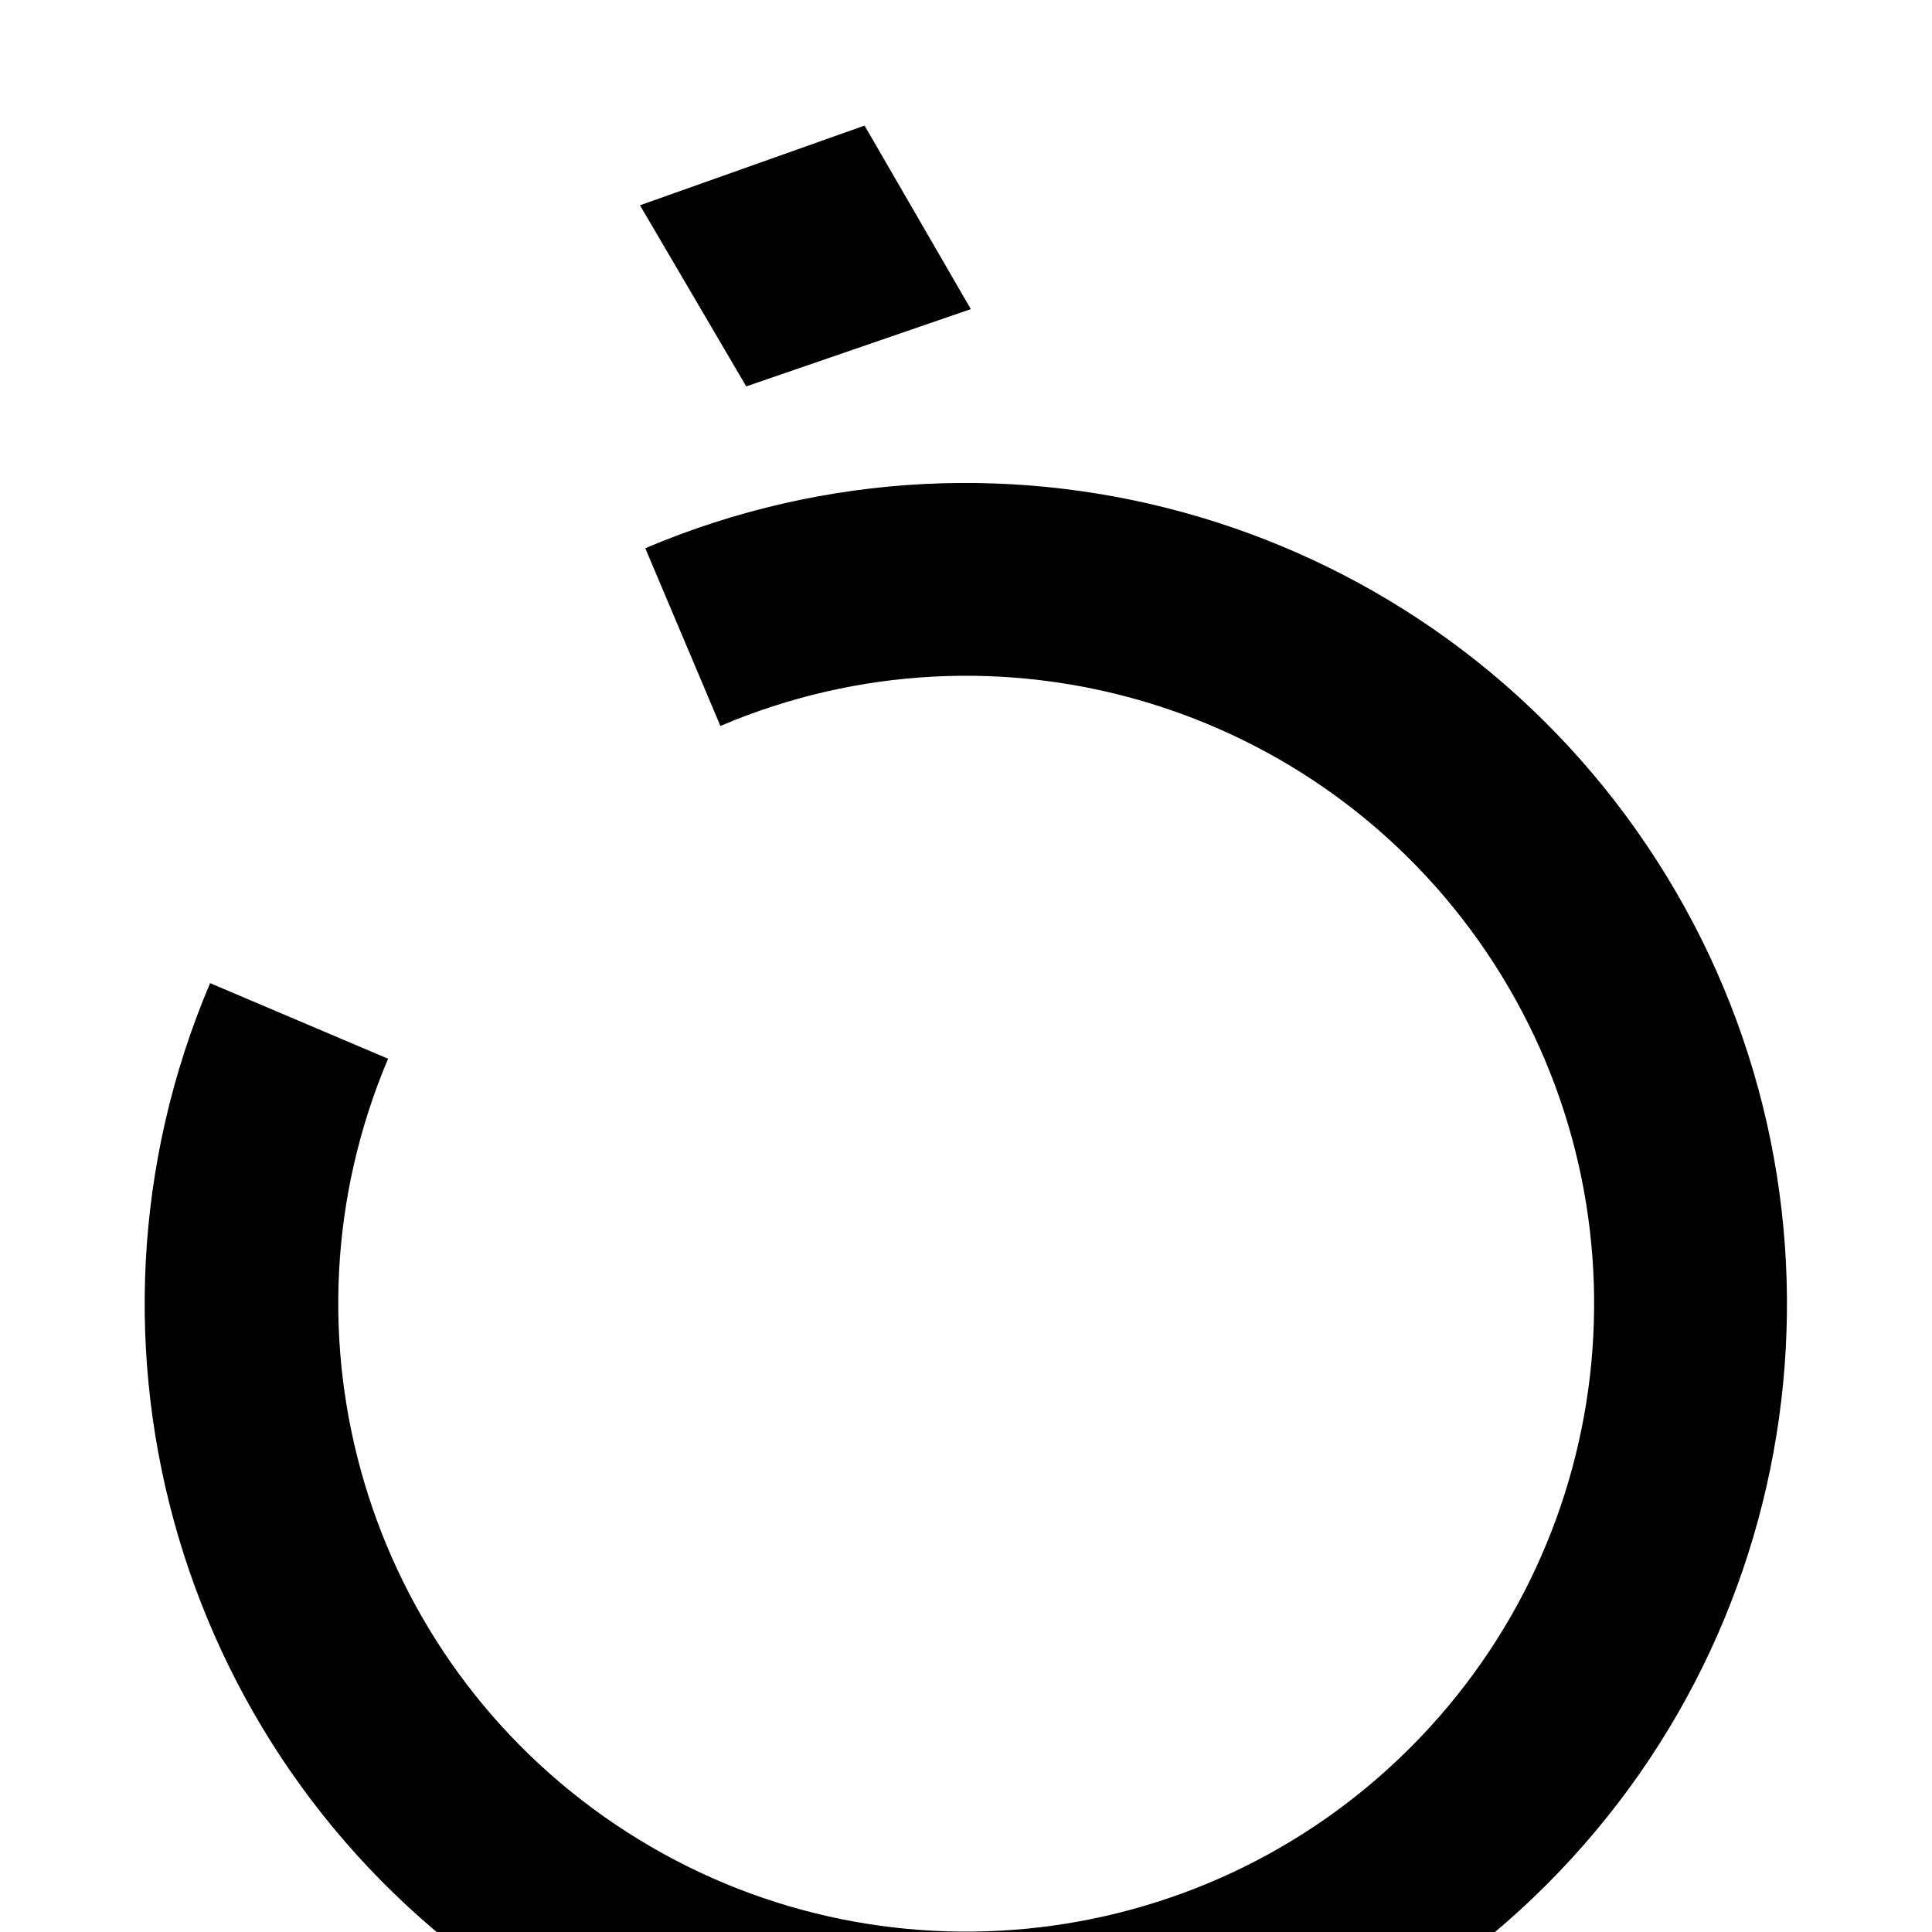
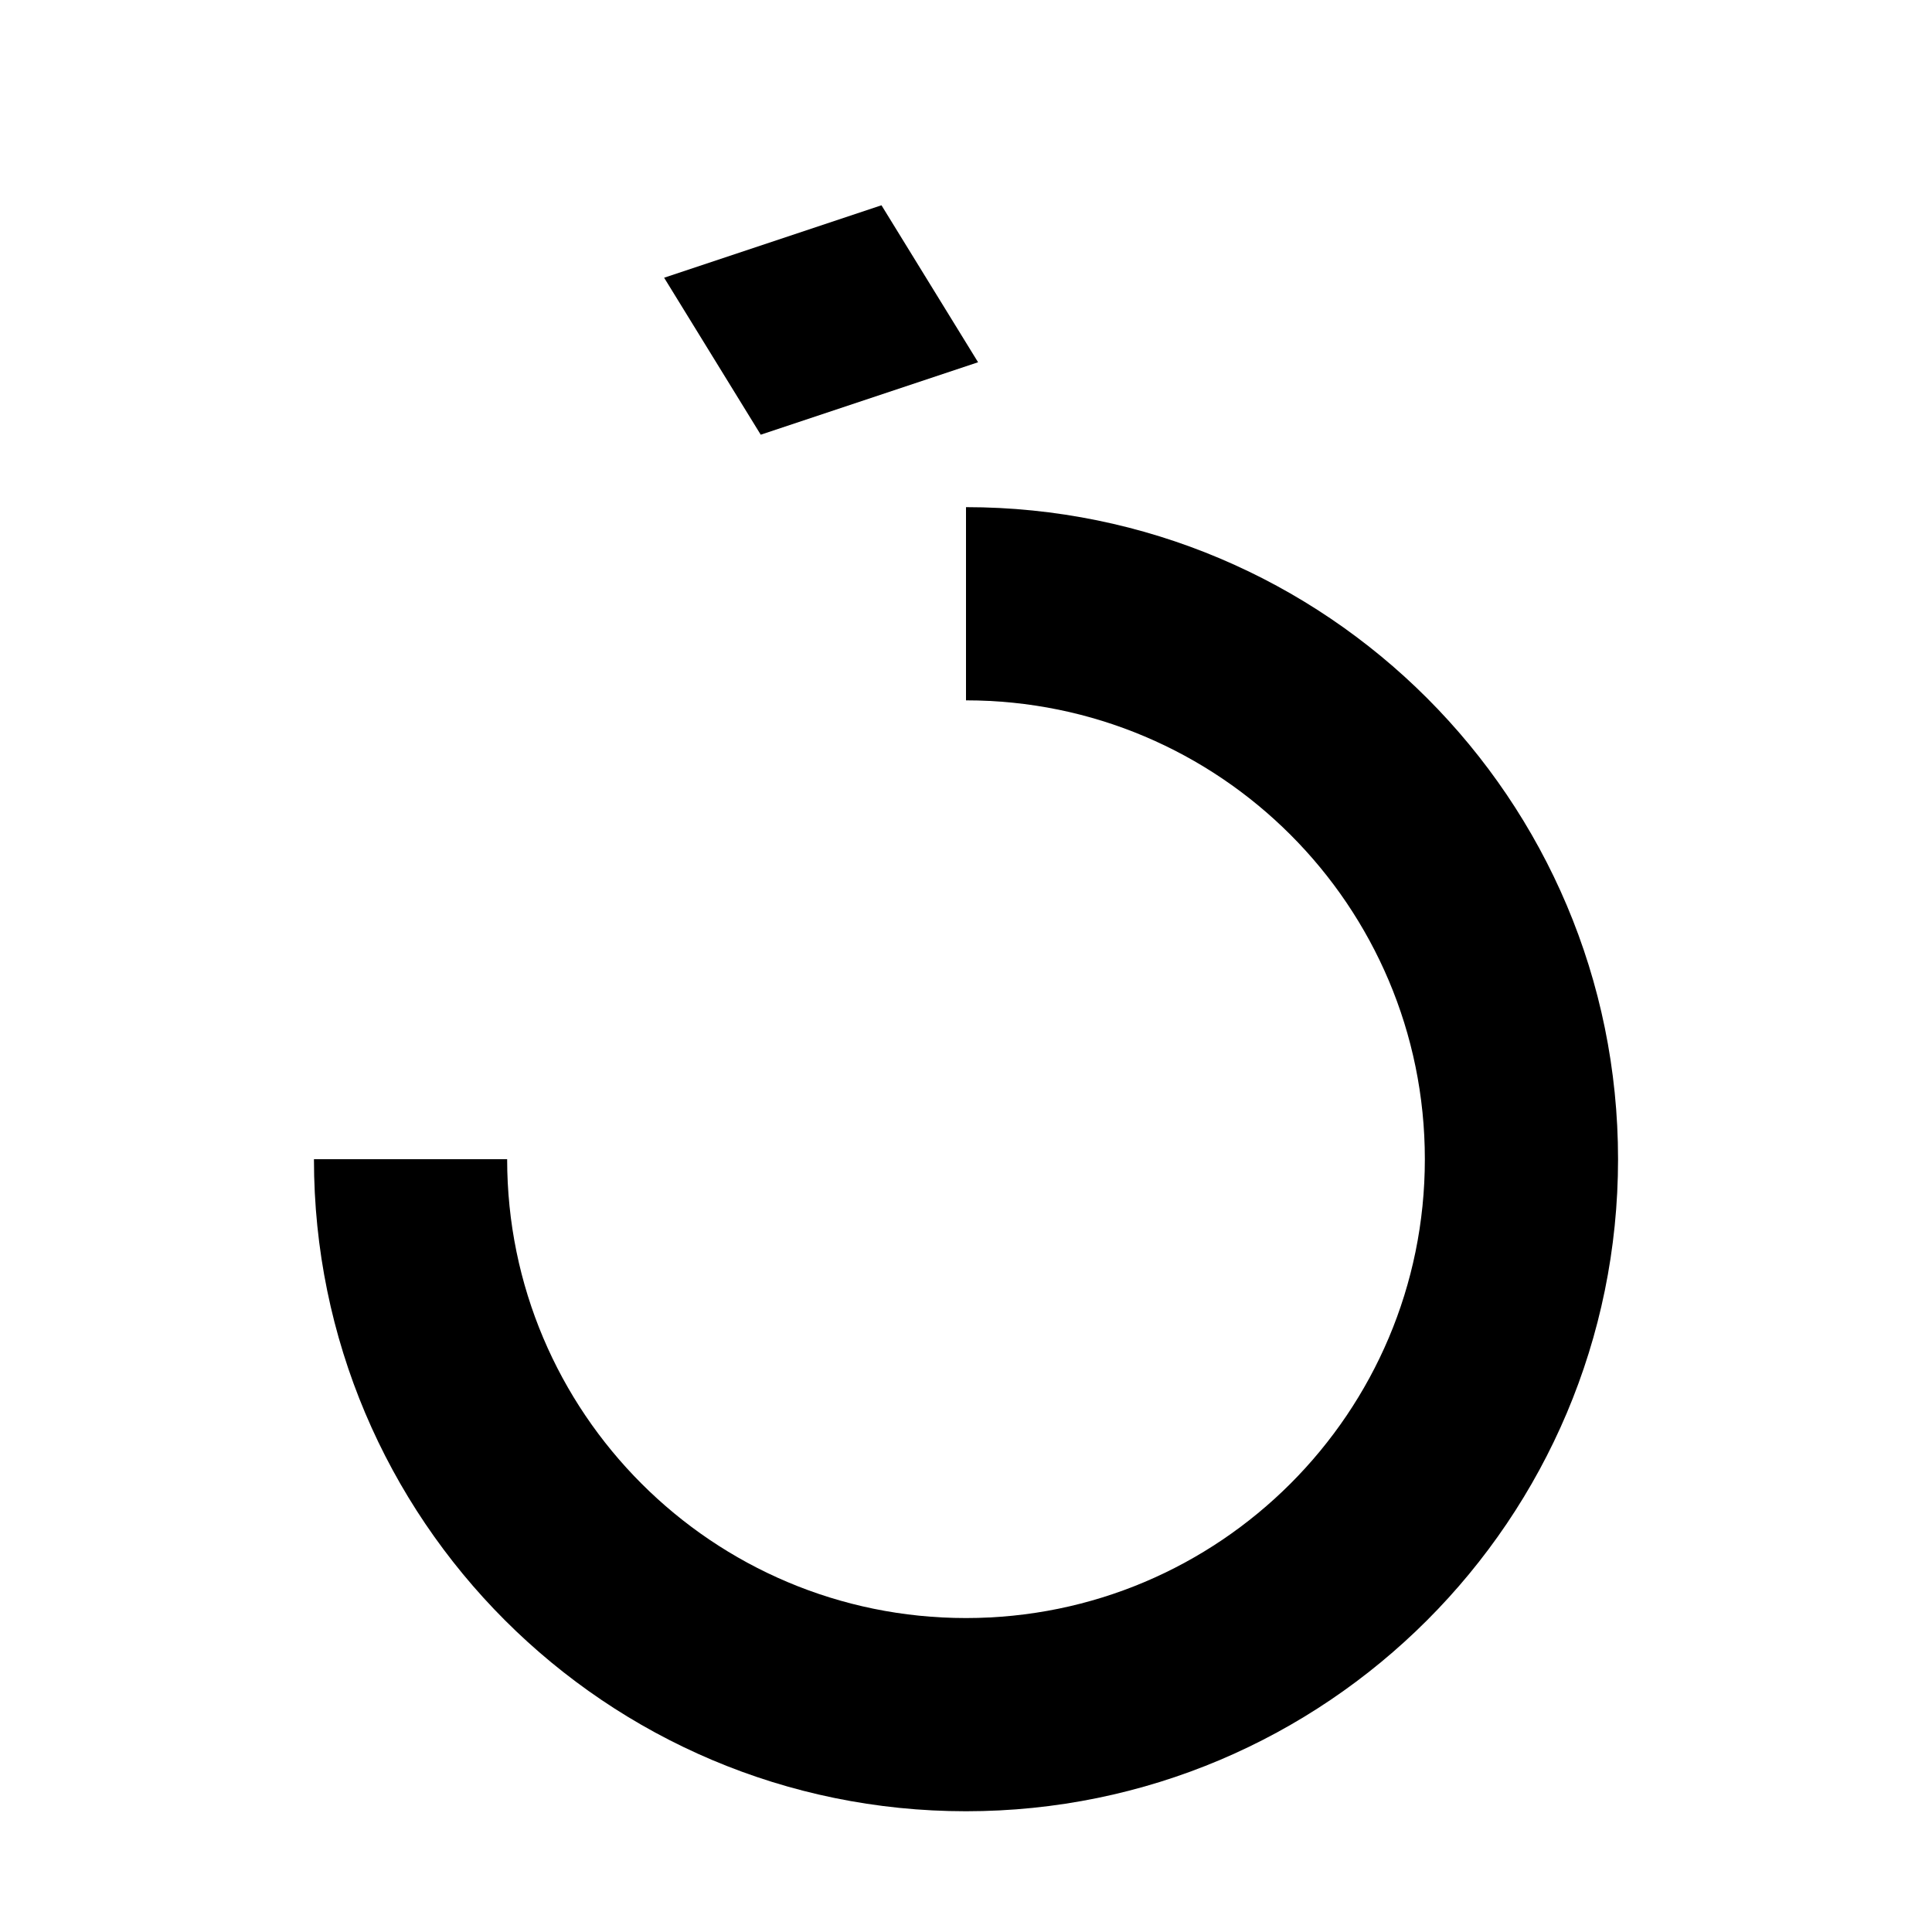
<svg xmlns="http://www.w3.org/2000/svg" viewBox="0 0 80 80" role="img" aria-label="noon emblem">
  <g fill="#000000">
-     <path d="M 26.72 22.7 A 34 34 0 1 1 8.7 40.71 L 16.07 43.84 A 26 26 0 1 0 29.83 30.06 Z" />
-     <path d="M 26.5 8.5 L 35.8 5.2 L 40.2 12.8 L 30.9 16 Z" />
+     <path d="M 40 21 A 27 27 0 1 1 13 48 L 21 48 A 19 19 0 1 0 40 29 Z" />
+     <path d="M 27.5 11.5 L 36.5 8.5 L 40.5 15 L 31.5 18 Z" />
  </g>
</svg>
